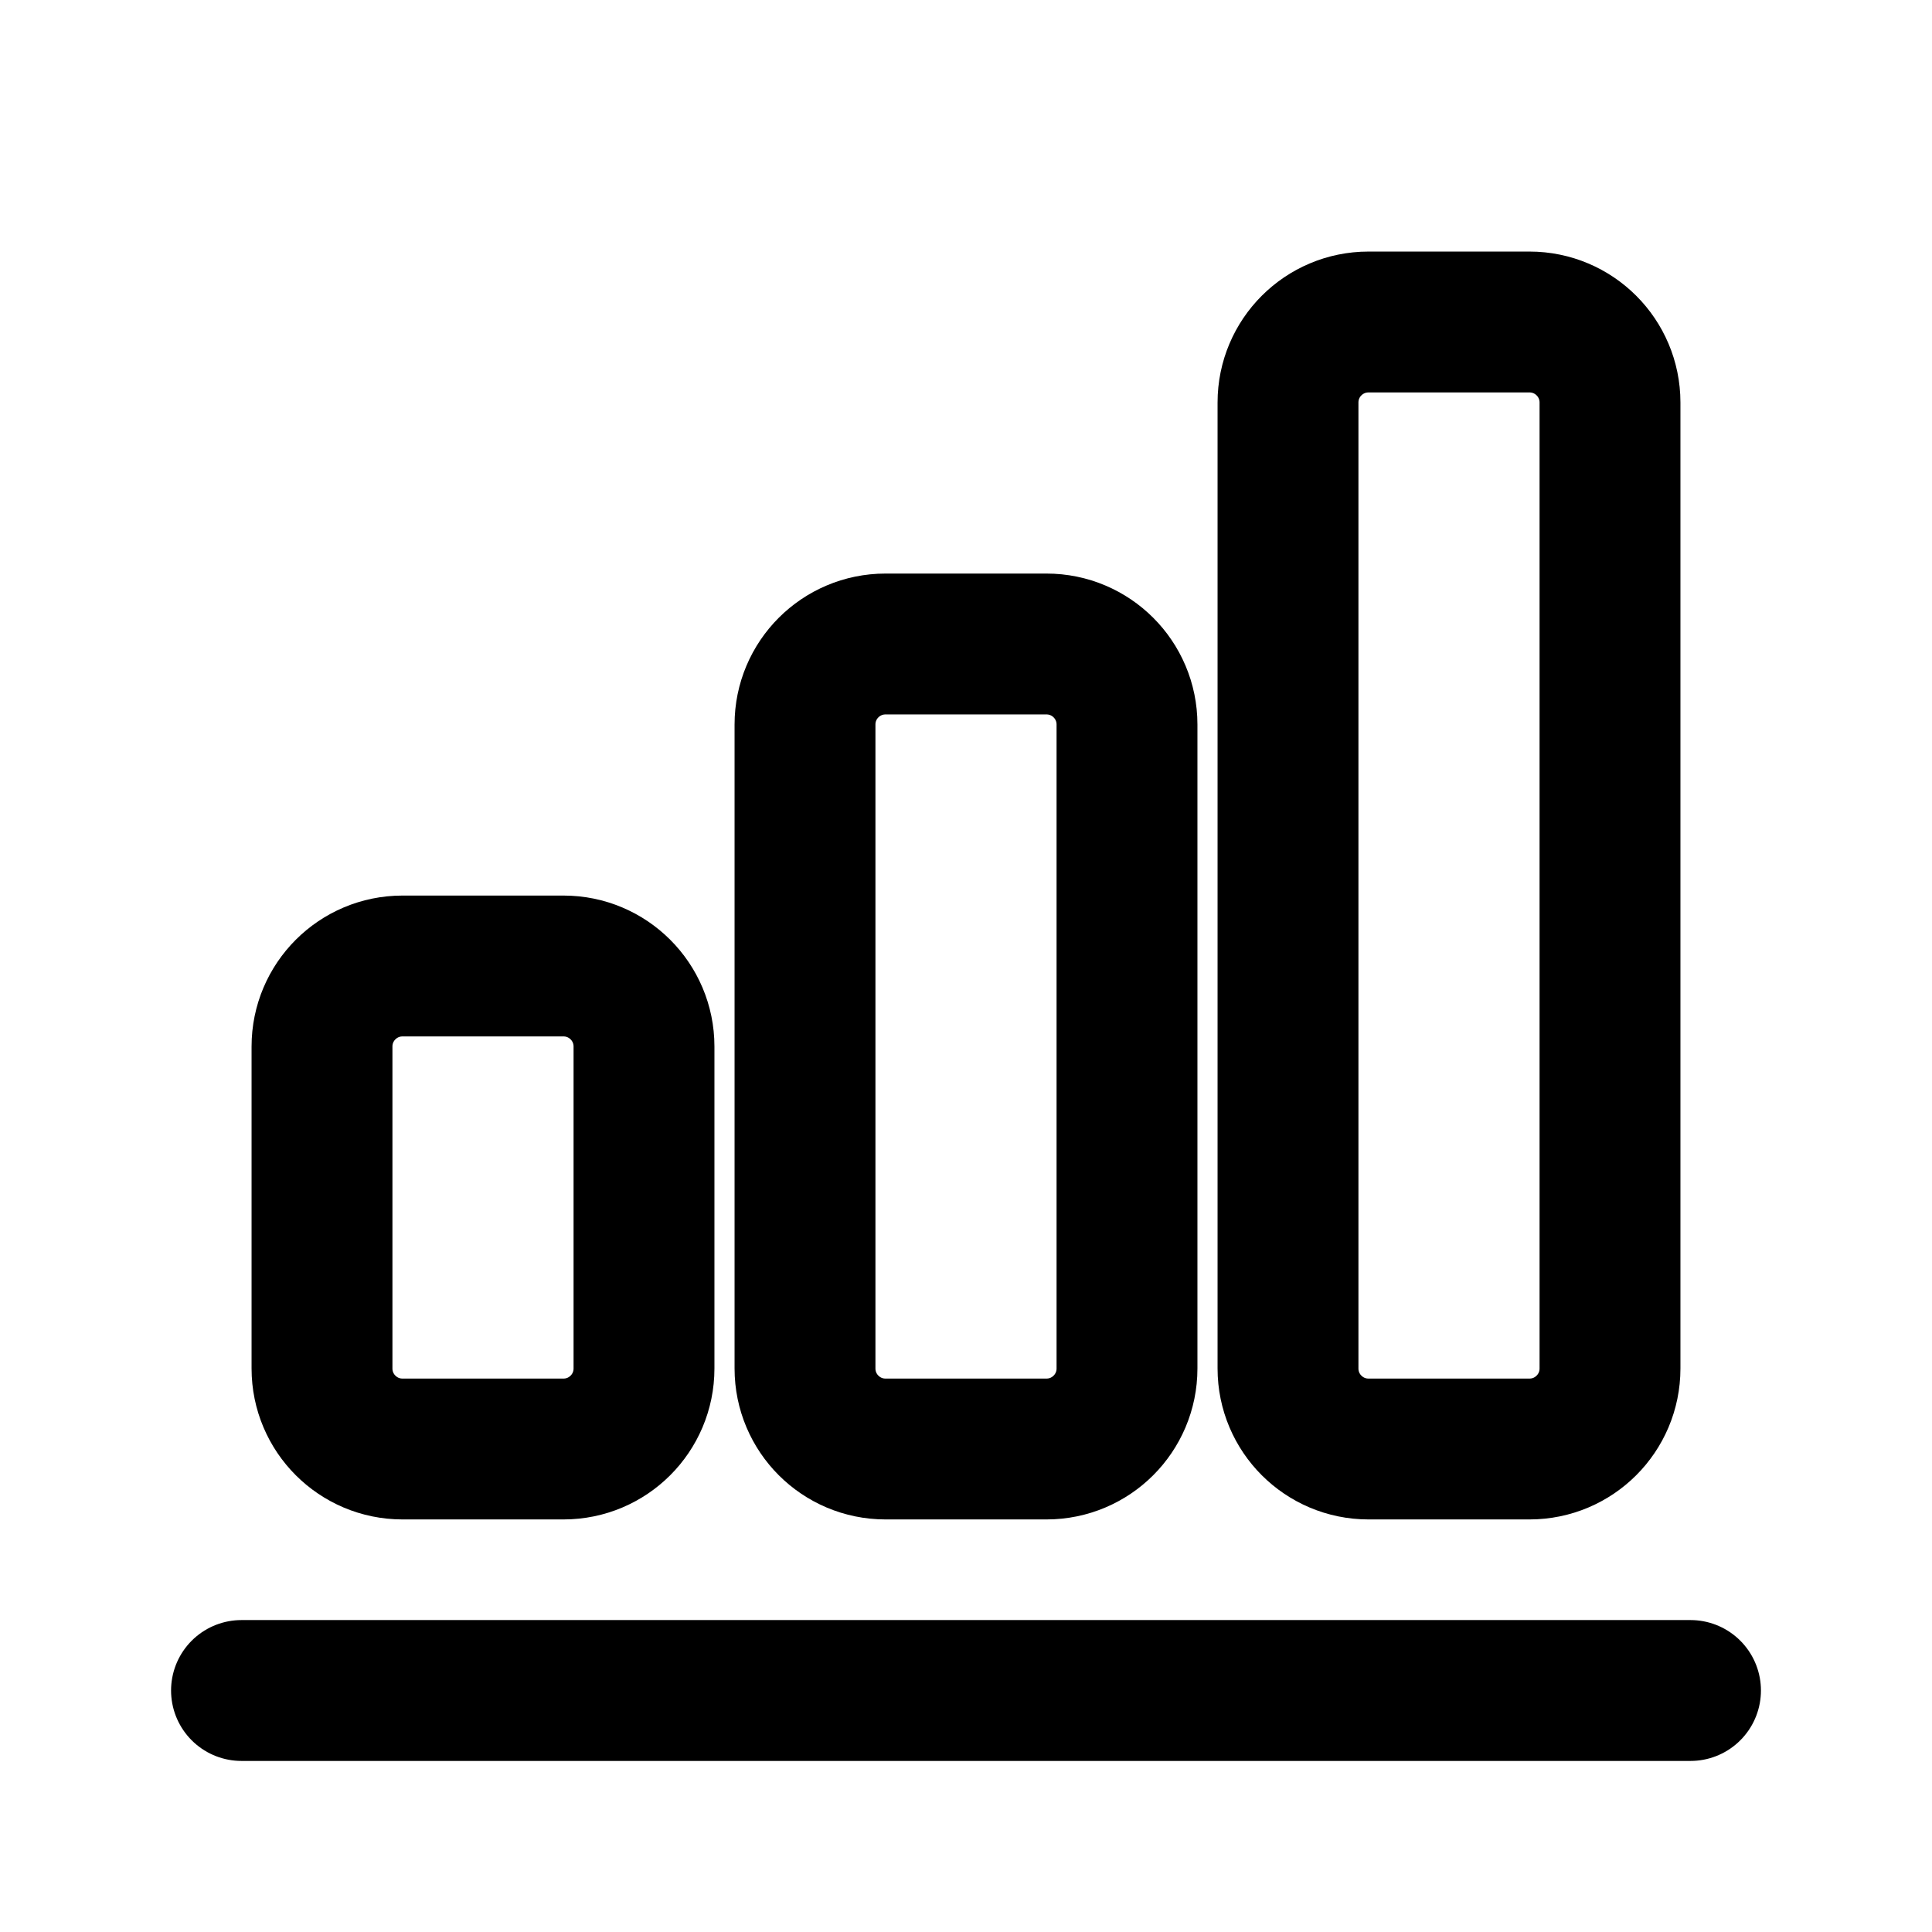
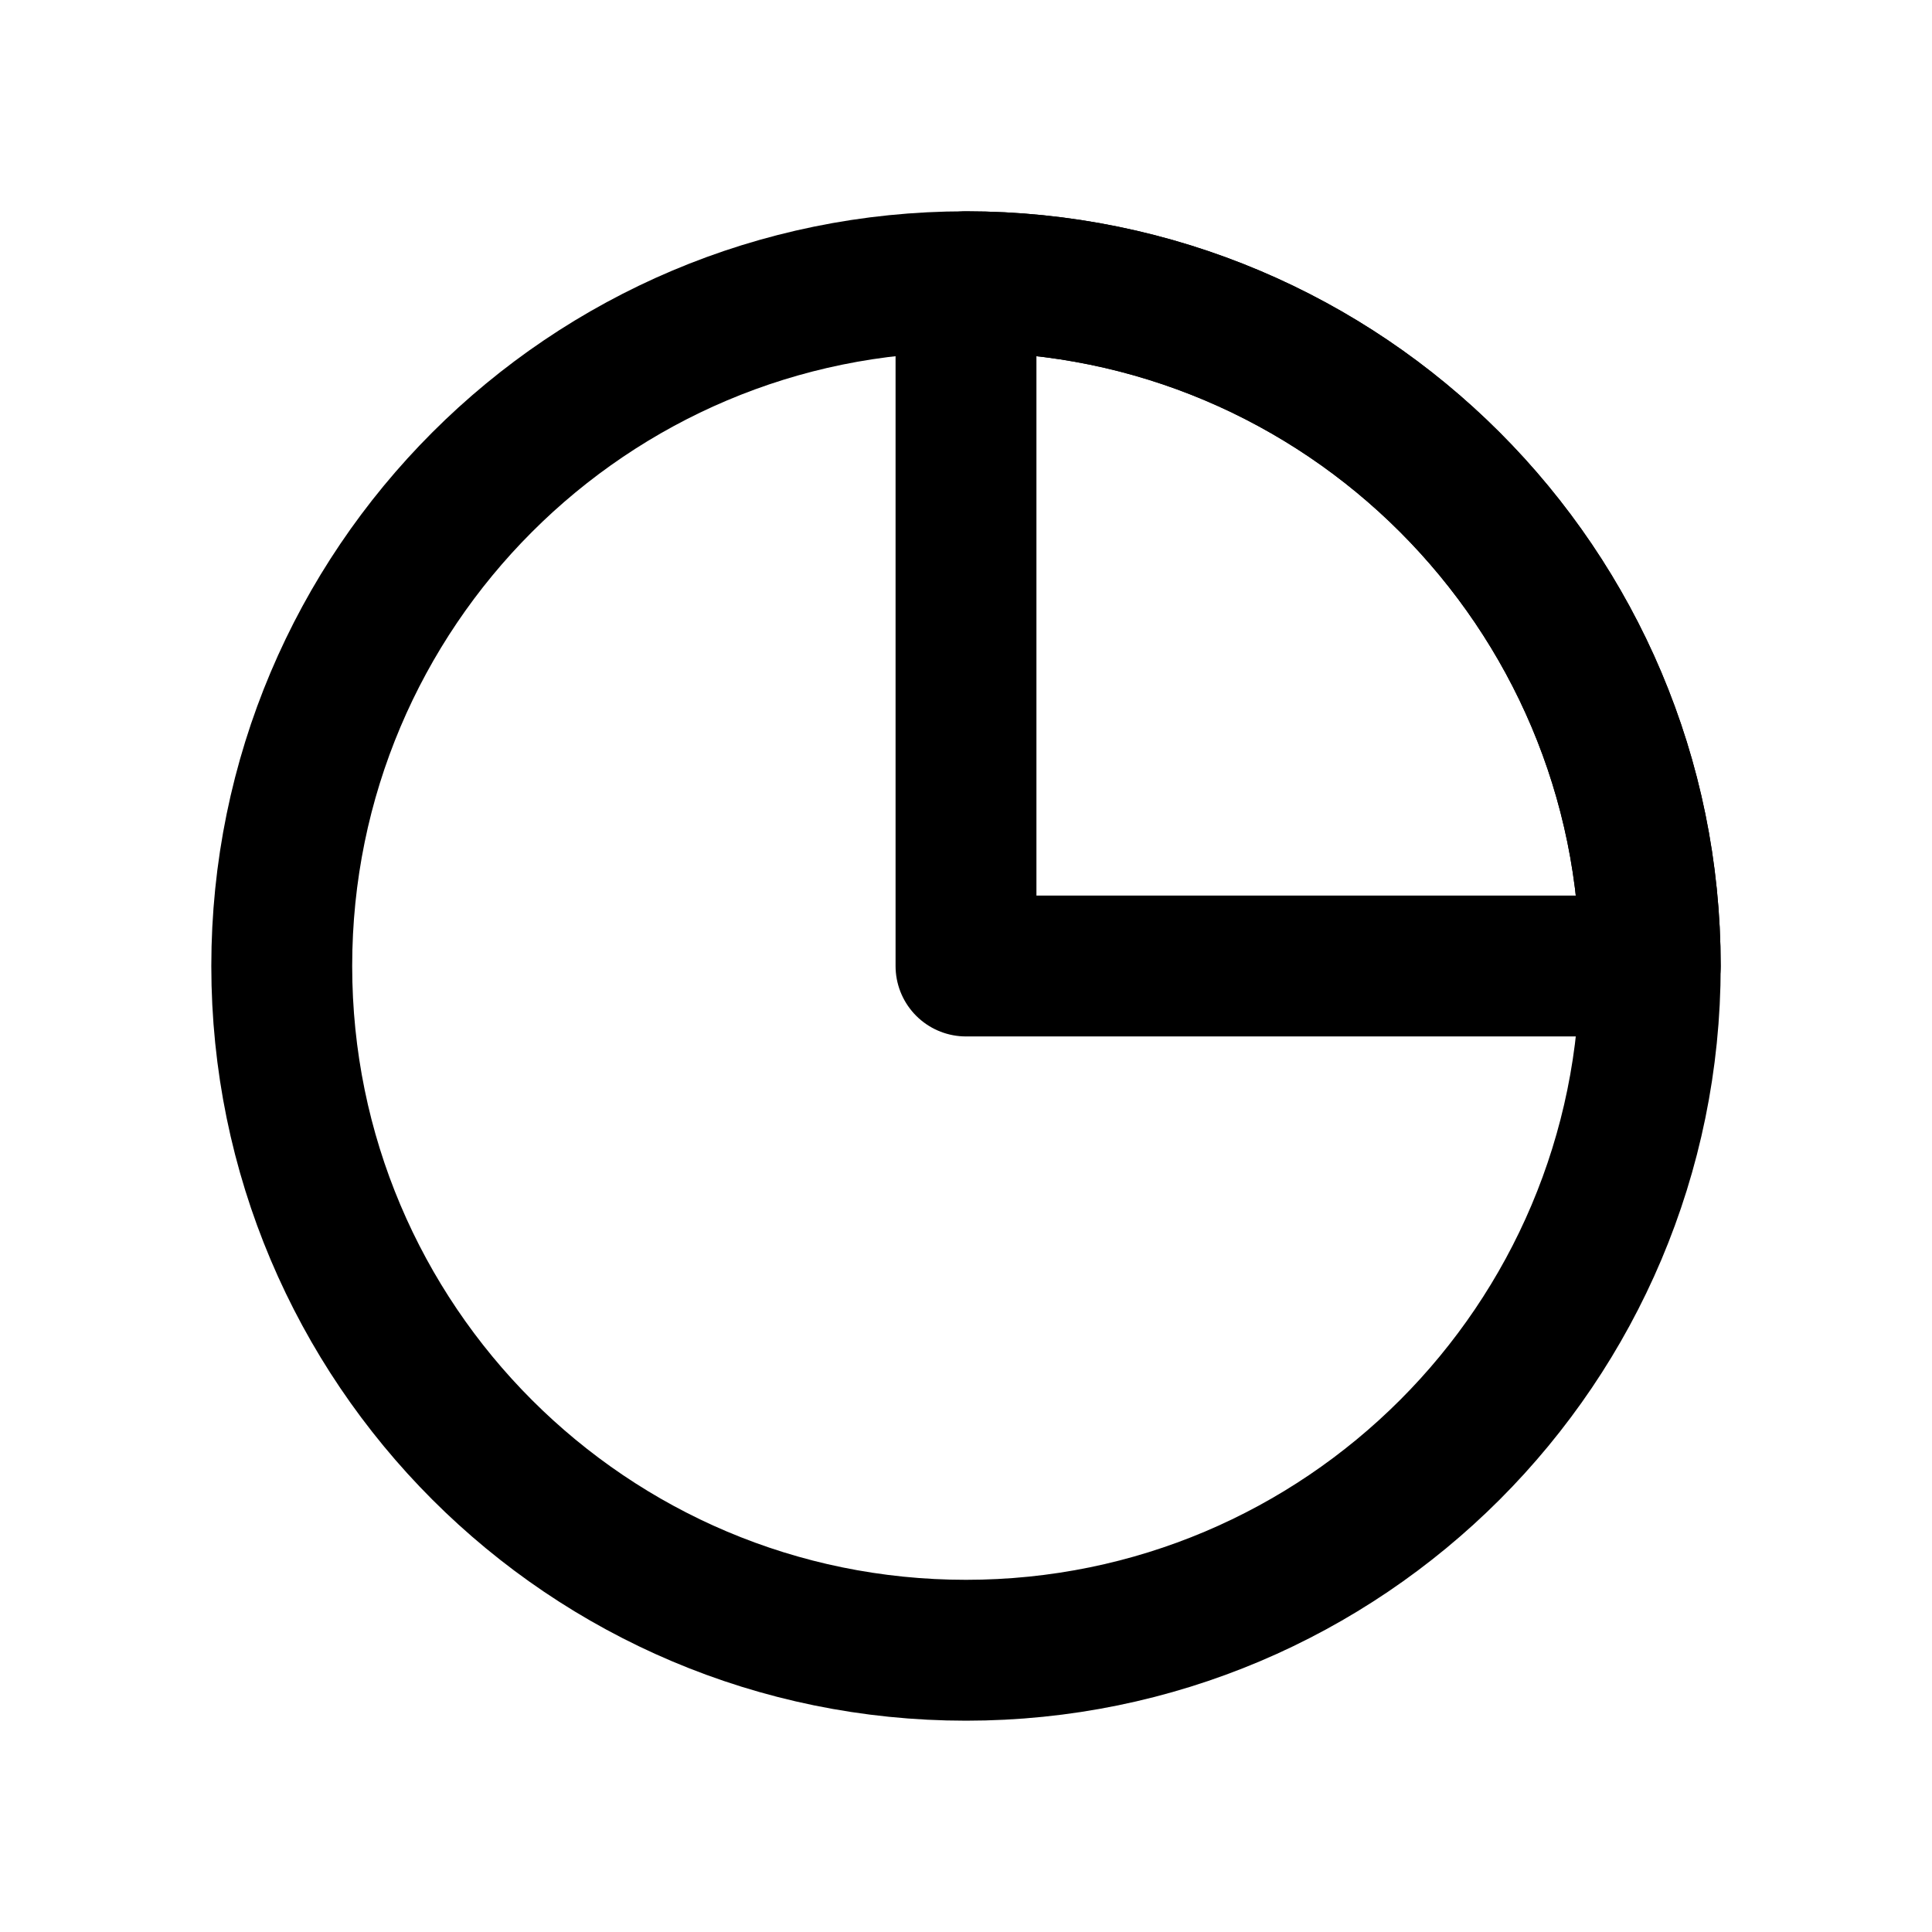
<svg xmlns="http://www.w3.org/2000/svg" viewBox="0 0 24 24" width="24" height="24" fill="none" stroke="currentColor" stroke-width="1.75" stroke-linecap="round" stroke-linejoin="round" role="img" aria-label="Positions">
-   <path d="M3 21h18" />
-   <rect x="4" y="12" width="4" height="6" rx="1" />
-   <rect x="10" y="8" width="4" height="10" rx="1" />
-   <rect x="16" y="4" width="4" height="14" rx="1" />
+   <circle cx="12" cy="12" r="8.5" />
+   <path d="M12 12 L12 3.5 A8.5 8.5 0 0 1 20.5 12 Z" />
</svg>
